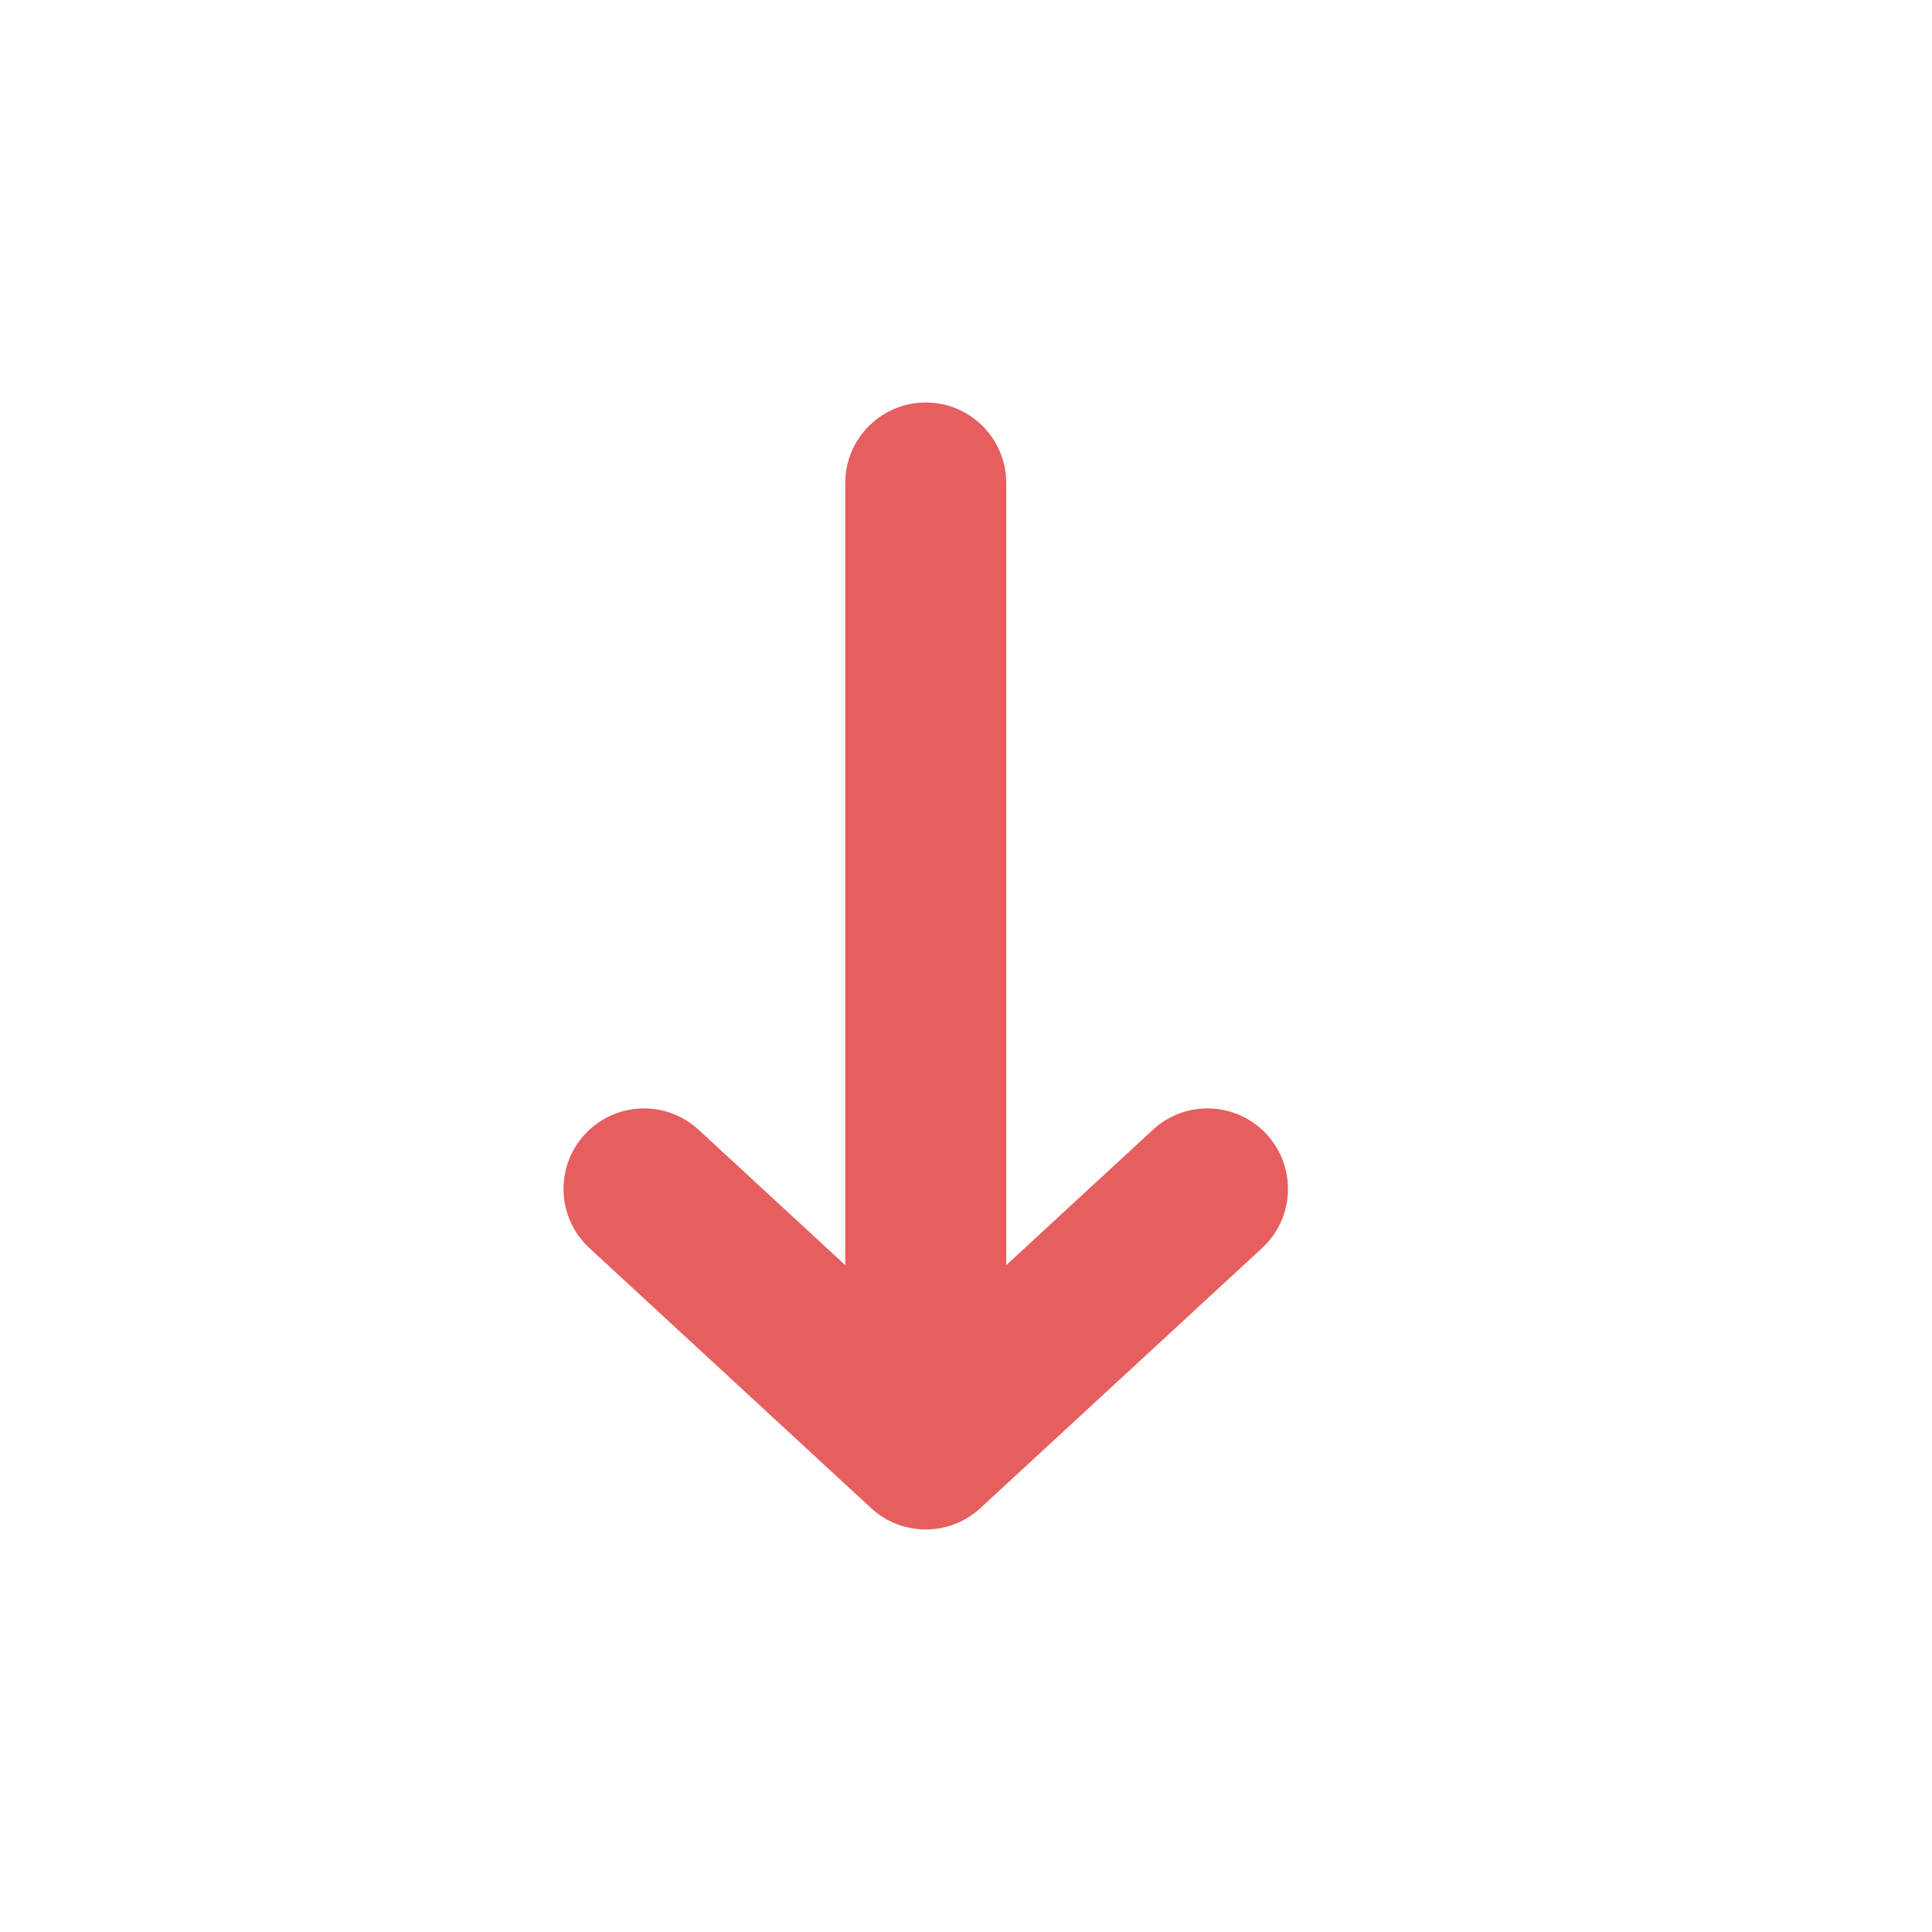
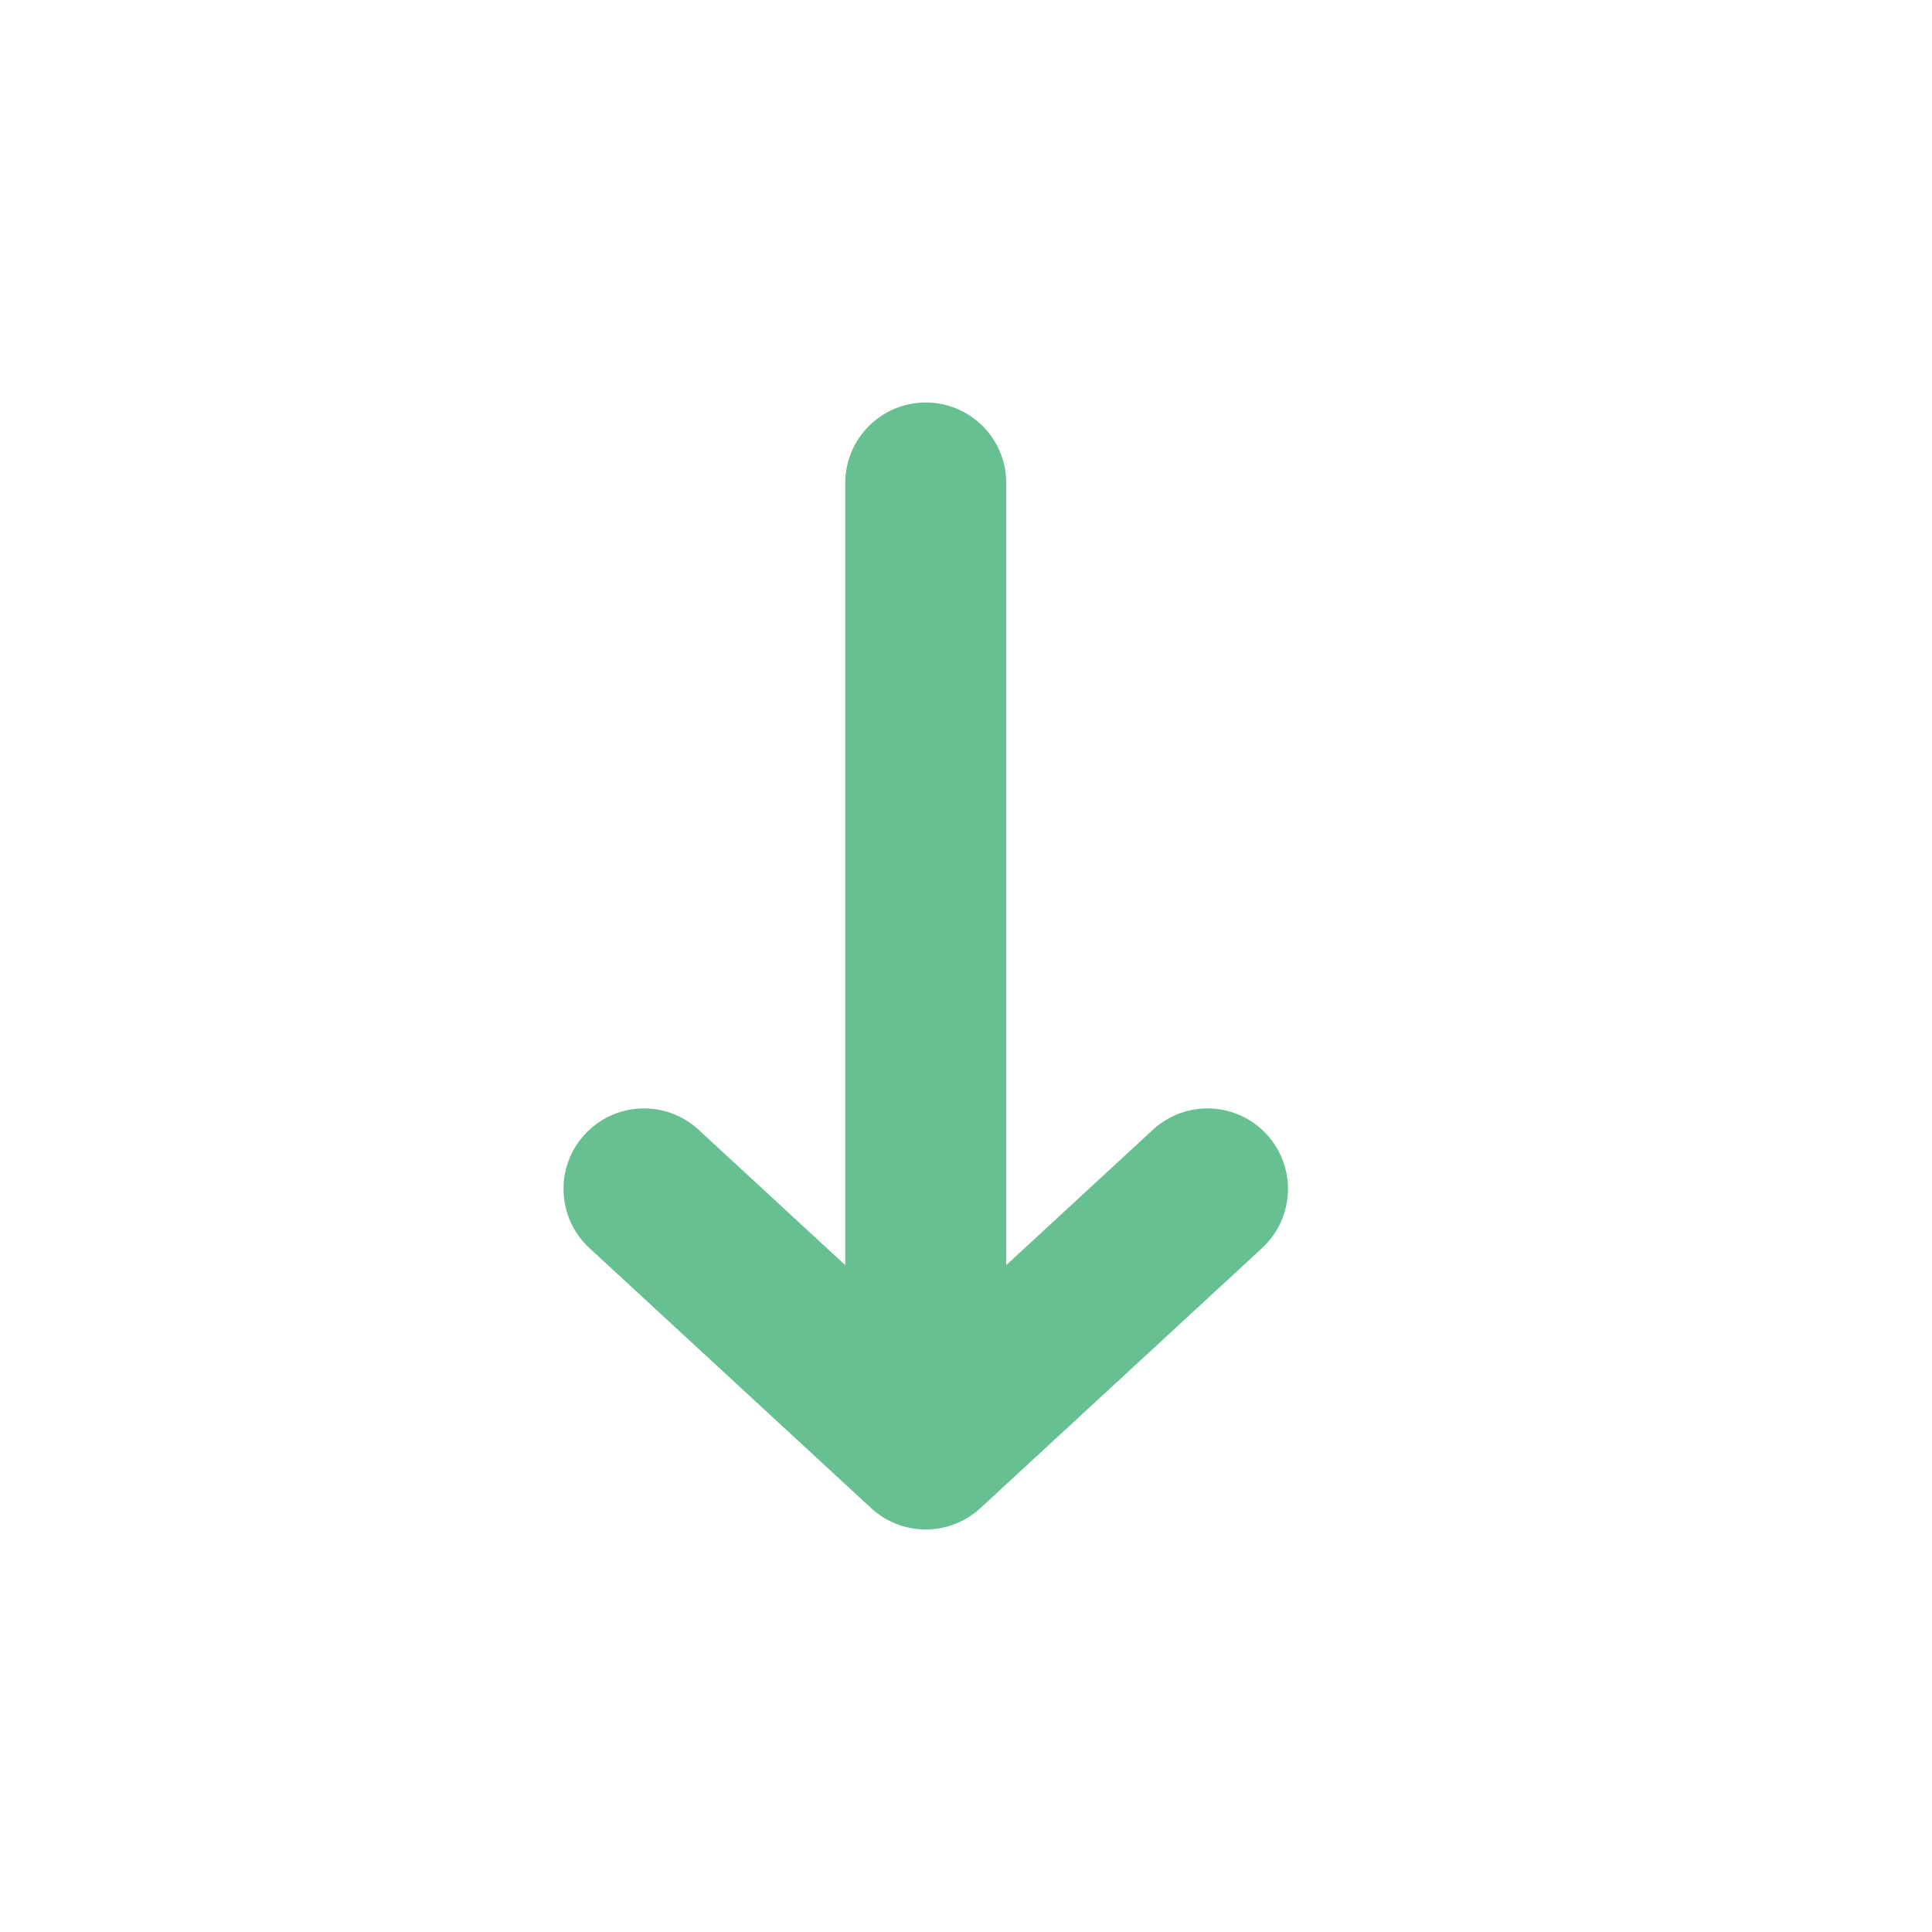
<svg xmlns="http://www.w3.org/2000/svg" width="24" height="24" viewBox="0 0 24 24" fill="none">
-   <path fill-rule="evenodd" clip-rule="evenodd" d="M7.265 14.091C6.891 14.497 6.916 15.129 7.322 15.504L10.822 18.735C11.205 19.088 11.795 19.088 12.178 18.735L15.678 15.504C16.084 15.129 16.109 14.497 15.735 14.091C15.36 13.685 14.728 13.66 14.322 14.034L12.5 15.716L12.5 6C12.5 5.448 12.052 5 11.5 5C10.948 5 10.5 5.448 10.5 6L10.5 15.716L8.678 14.034C8.272 13.66 7.64 13.685 7.265 14.091Z" fill="#E65E5E" />
+   <path fill-rule="evenodd" clip-rule="evenodd" d="M7.265 14.091C6.891 14.497 6.916 15.129 7.322 15.504L10.822 18.735C11.205 19.088 11.795 19.088 12.178 18.735L15.678 15.504C16.084 15.129 16.109 14.497 15.735 14.091C15.36 13.685 14.728 13.66 14.322 14.034L12.5 15.716L12.5 6C12.5 5.448 12.052 5 11.5 5C10.948 5 10.5 5.448 10.5 6L10.5 15.716L8.678 14.034C8.272 13.66 7.64 13.685 7.265 14.091Z" fill="#67C091" />
</svg>
